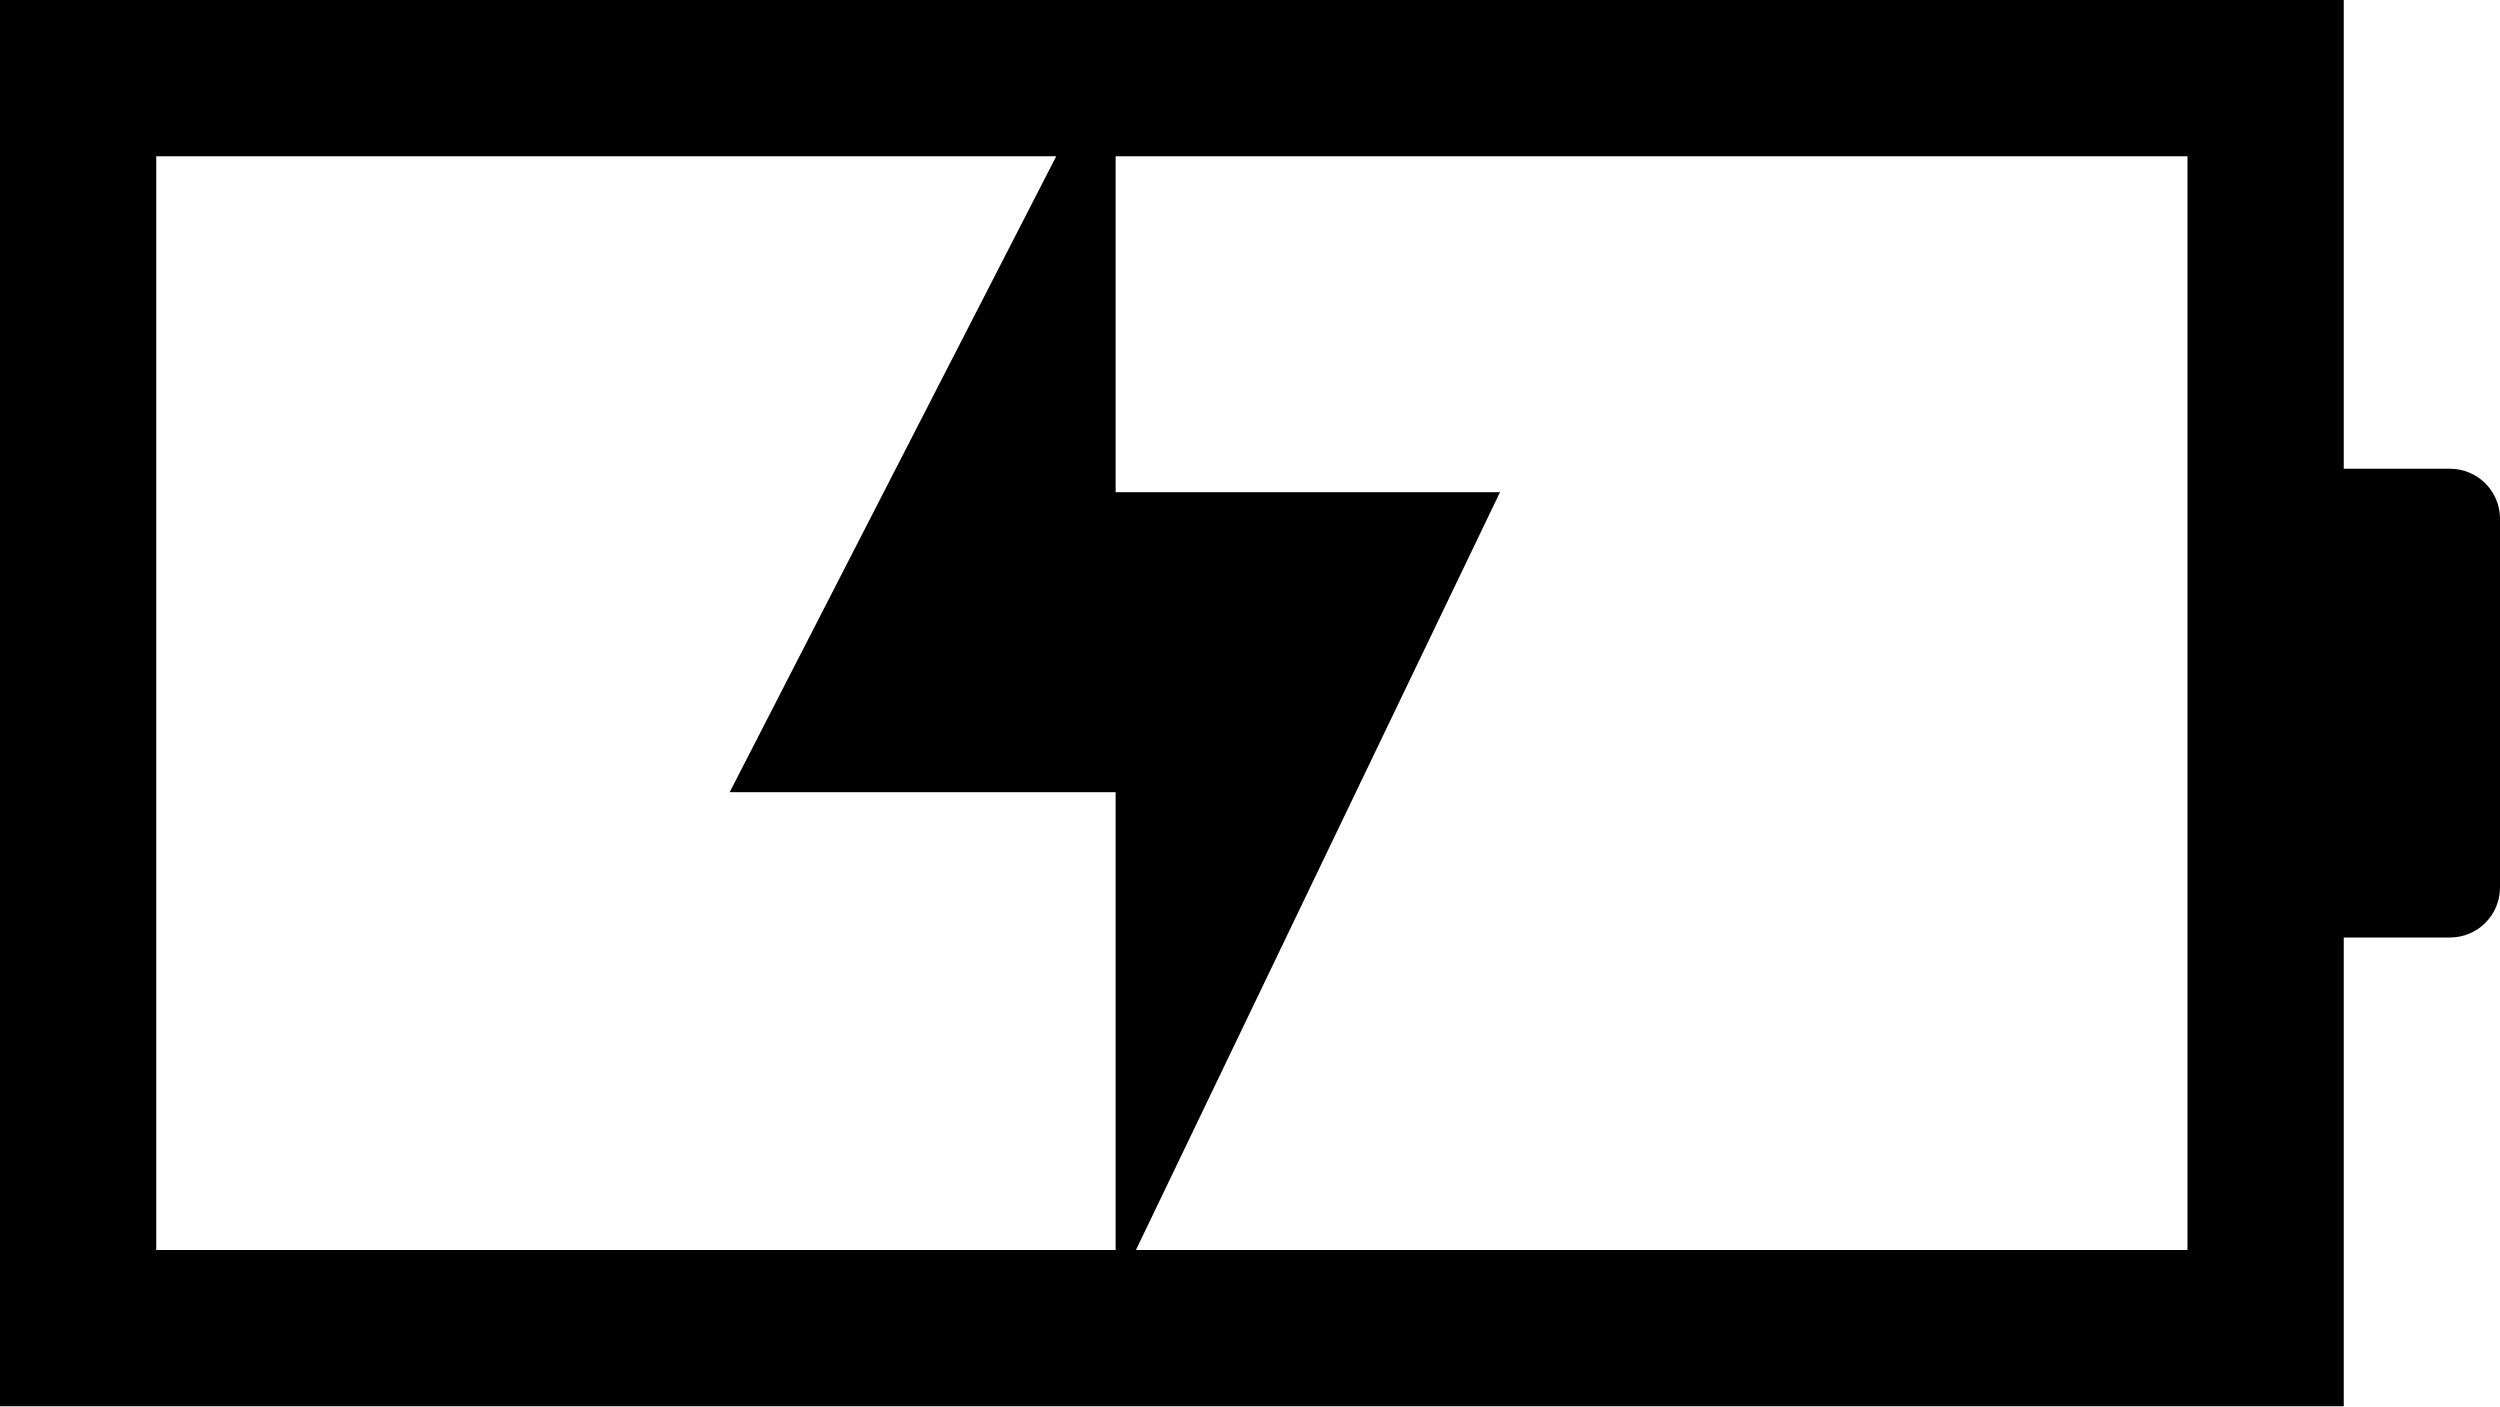
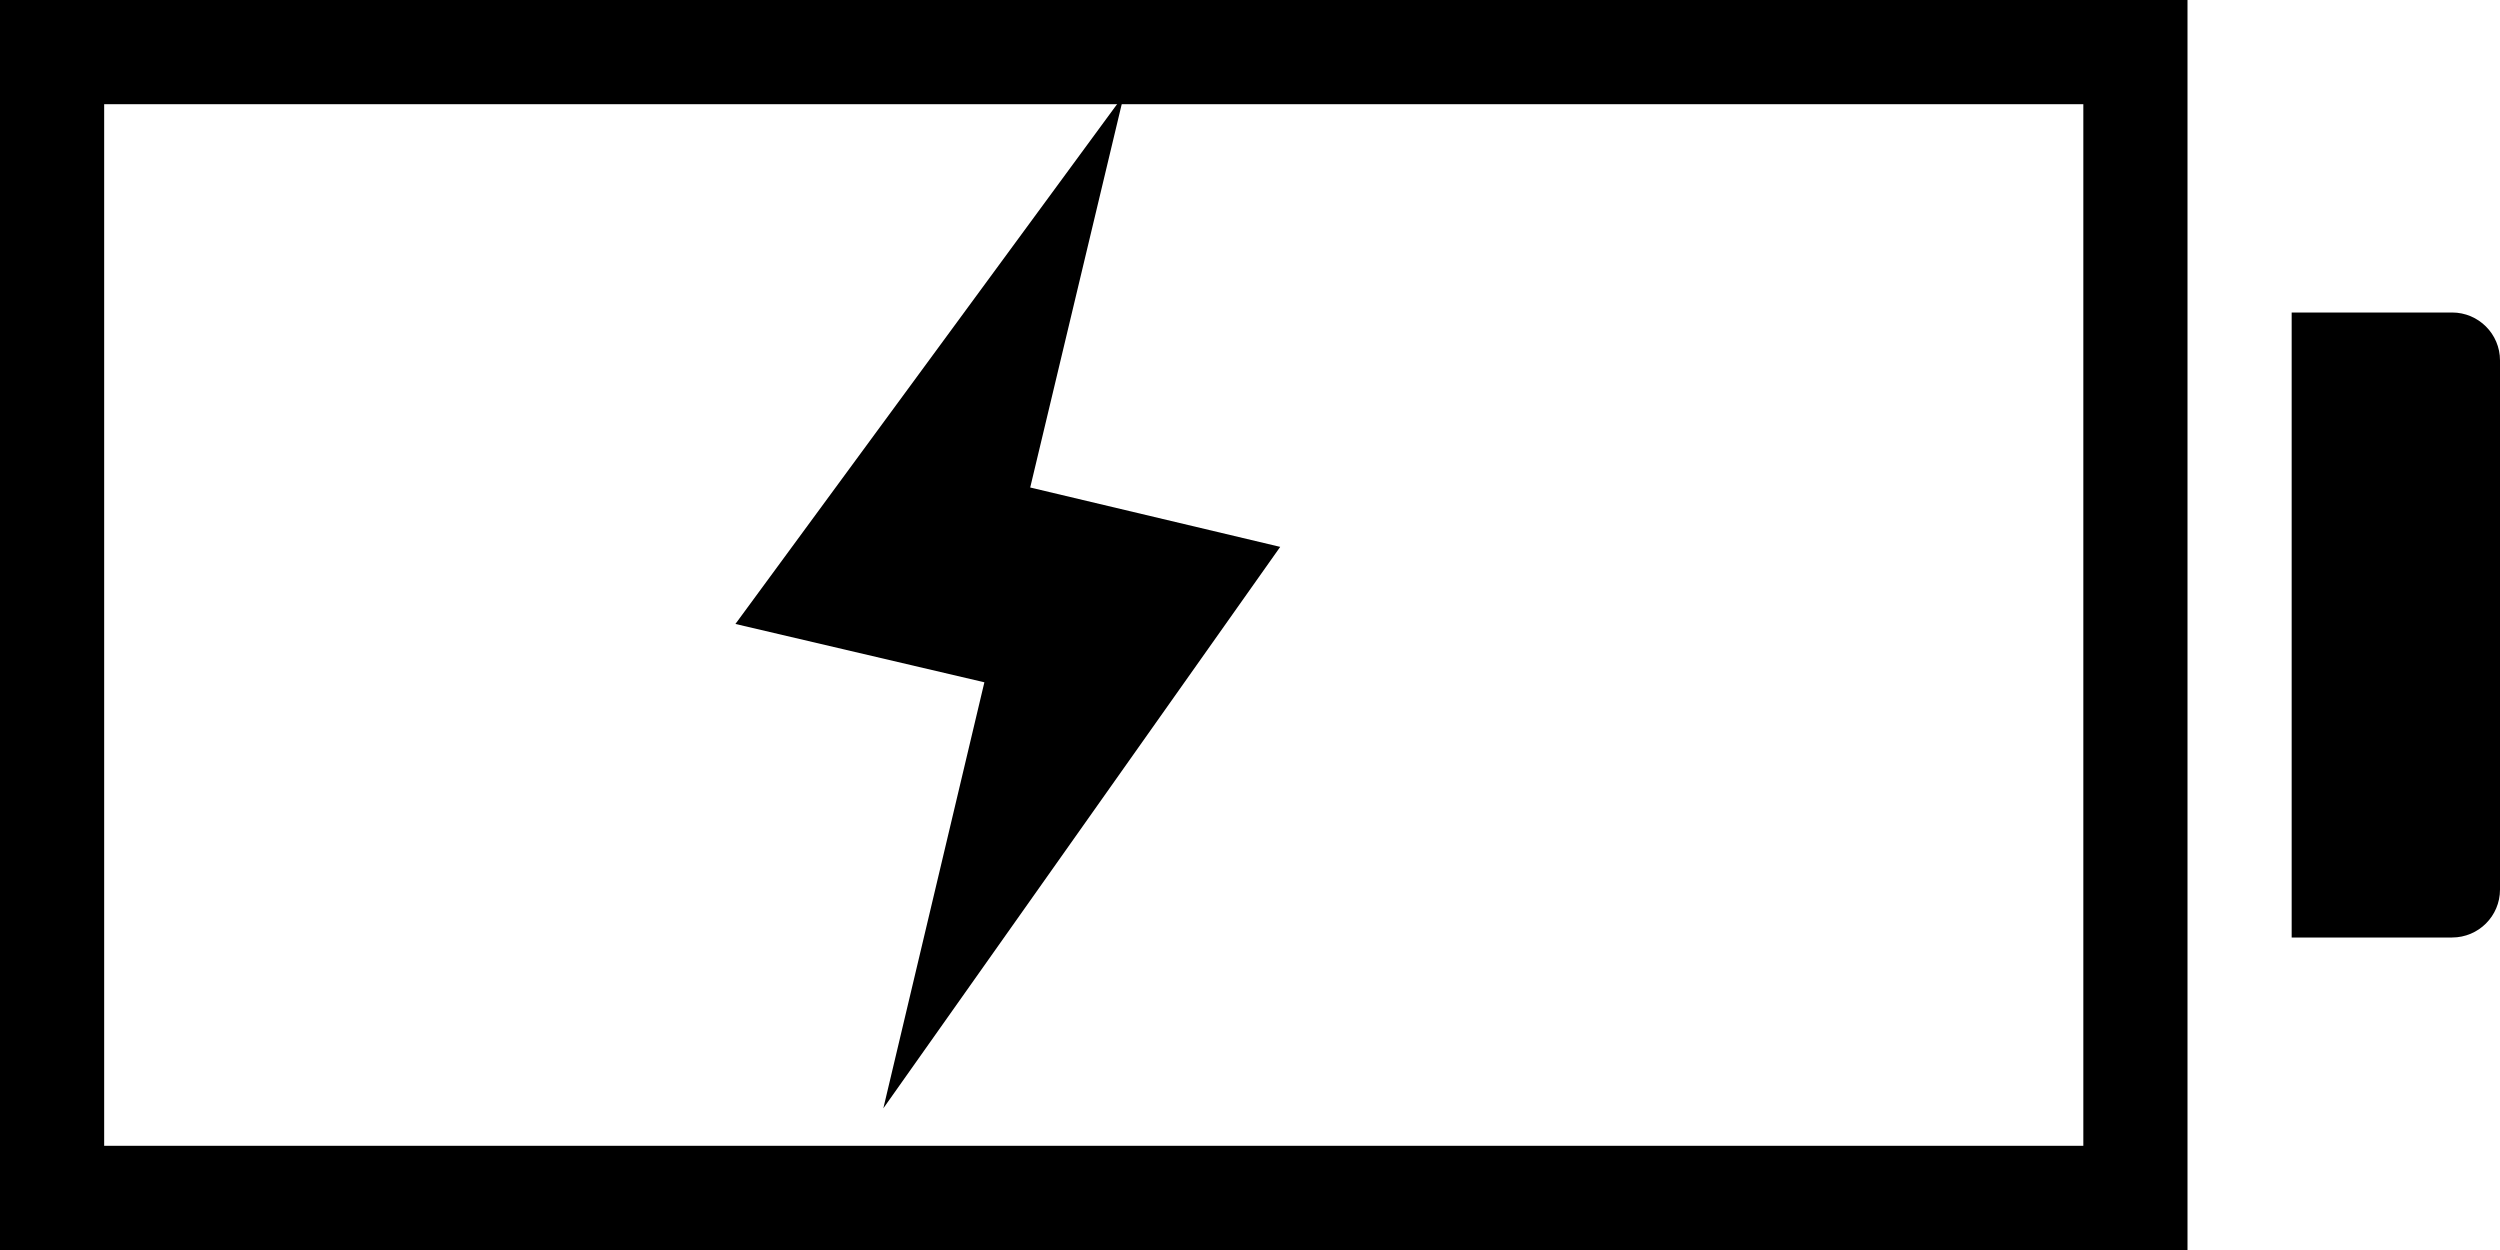
- <svg xmlns="http://www.w3.org/2000/svg" viewBox="0 0 16 9">
-   <path d="M15.68 3H15V0H0v9h15V6h.68a.32.32 0 00.32-.32V3.32a.32.32 0 00-.32-.32zM1 1h5.76L4.67 5.07h2.47V8H1zm13 7H7.27L9.6 3.15H7.14V1H14z" />
+ <svg xmlns="http://www.w3.org/2000/svg" viewBox="0 0 24 12">
+   <path d="M0 0v12h21V0zm20 11H1V1h19zM22 3h1.54a.46.46 0 01.46.46v5.08a.46.46 0 01-.46.46H22V3z" />
+   <path d="M12.29 5.25l-2.4-.57.9-3.77-3.73 5.08 2.39.56-.97 4.09 3.81-5.39z" />
</svg>
